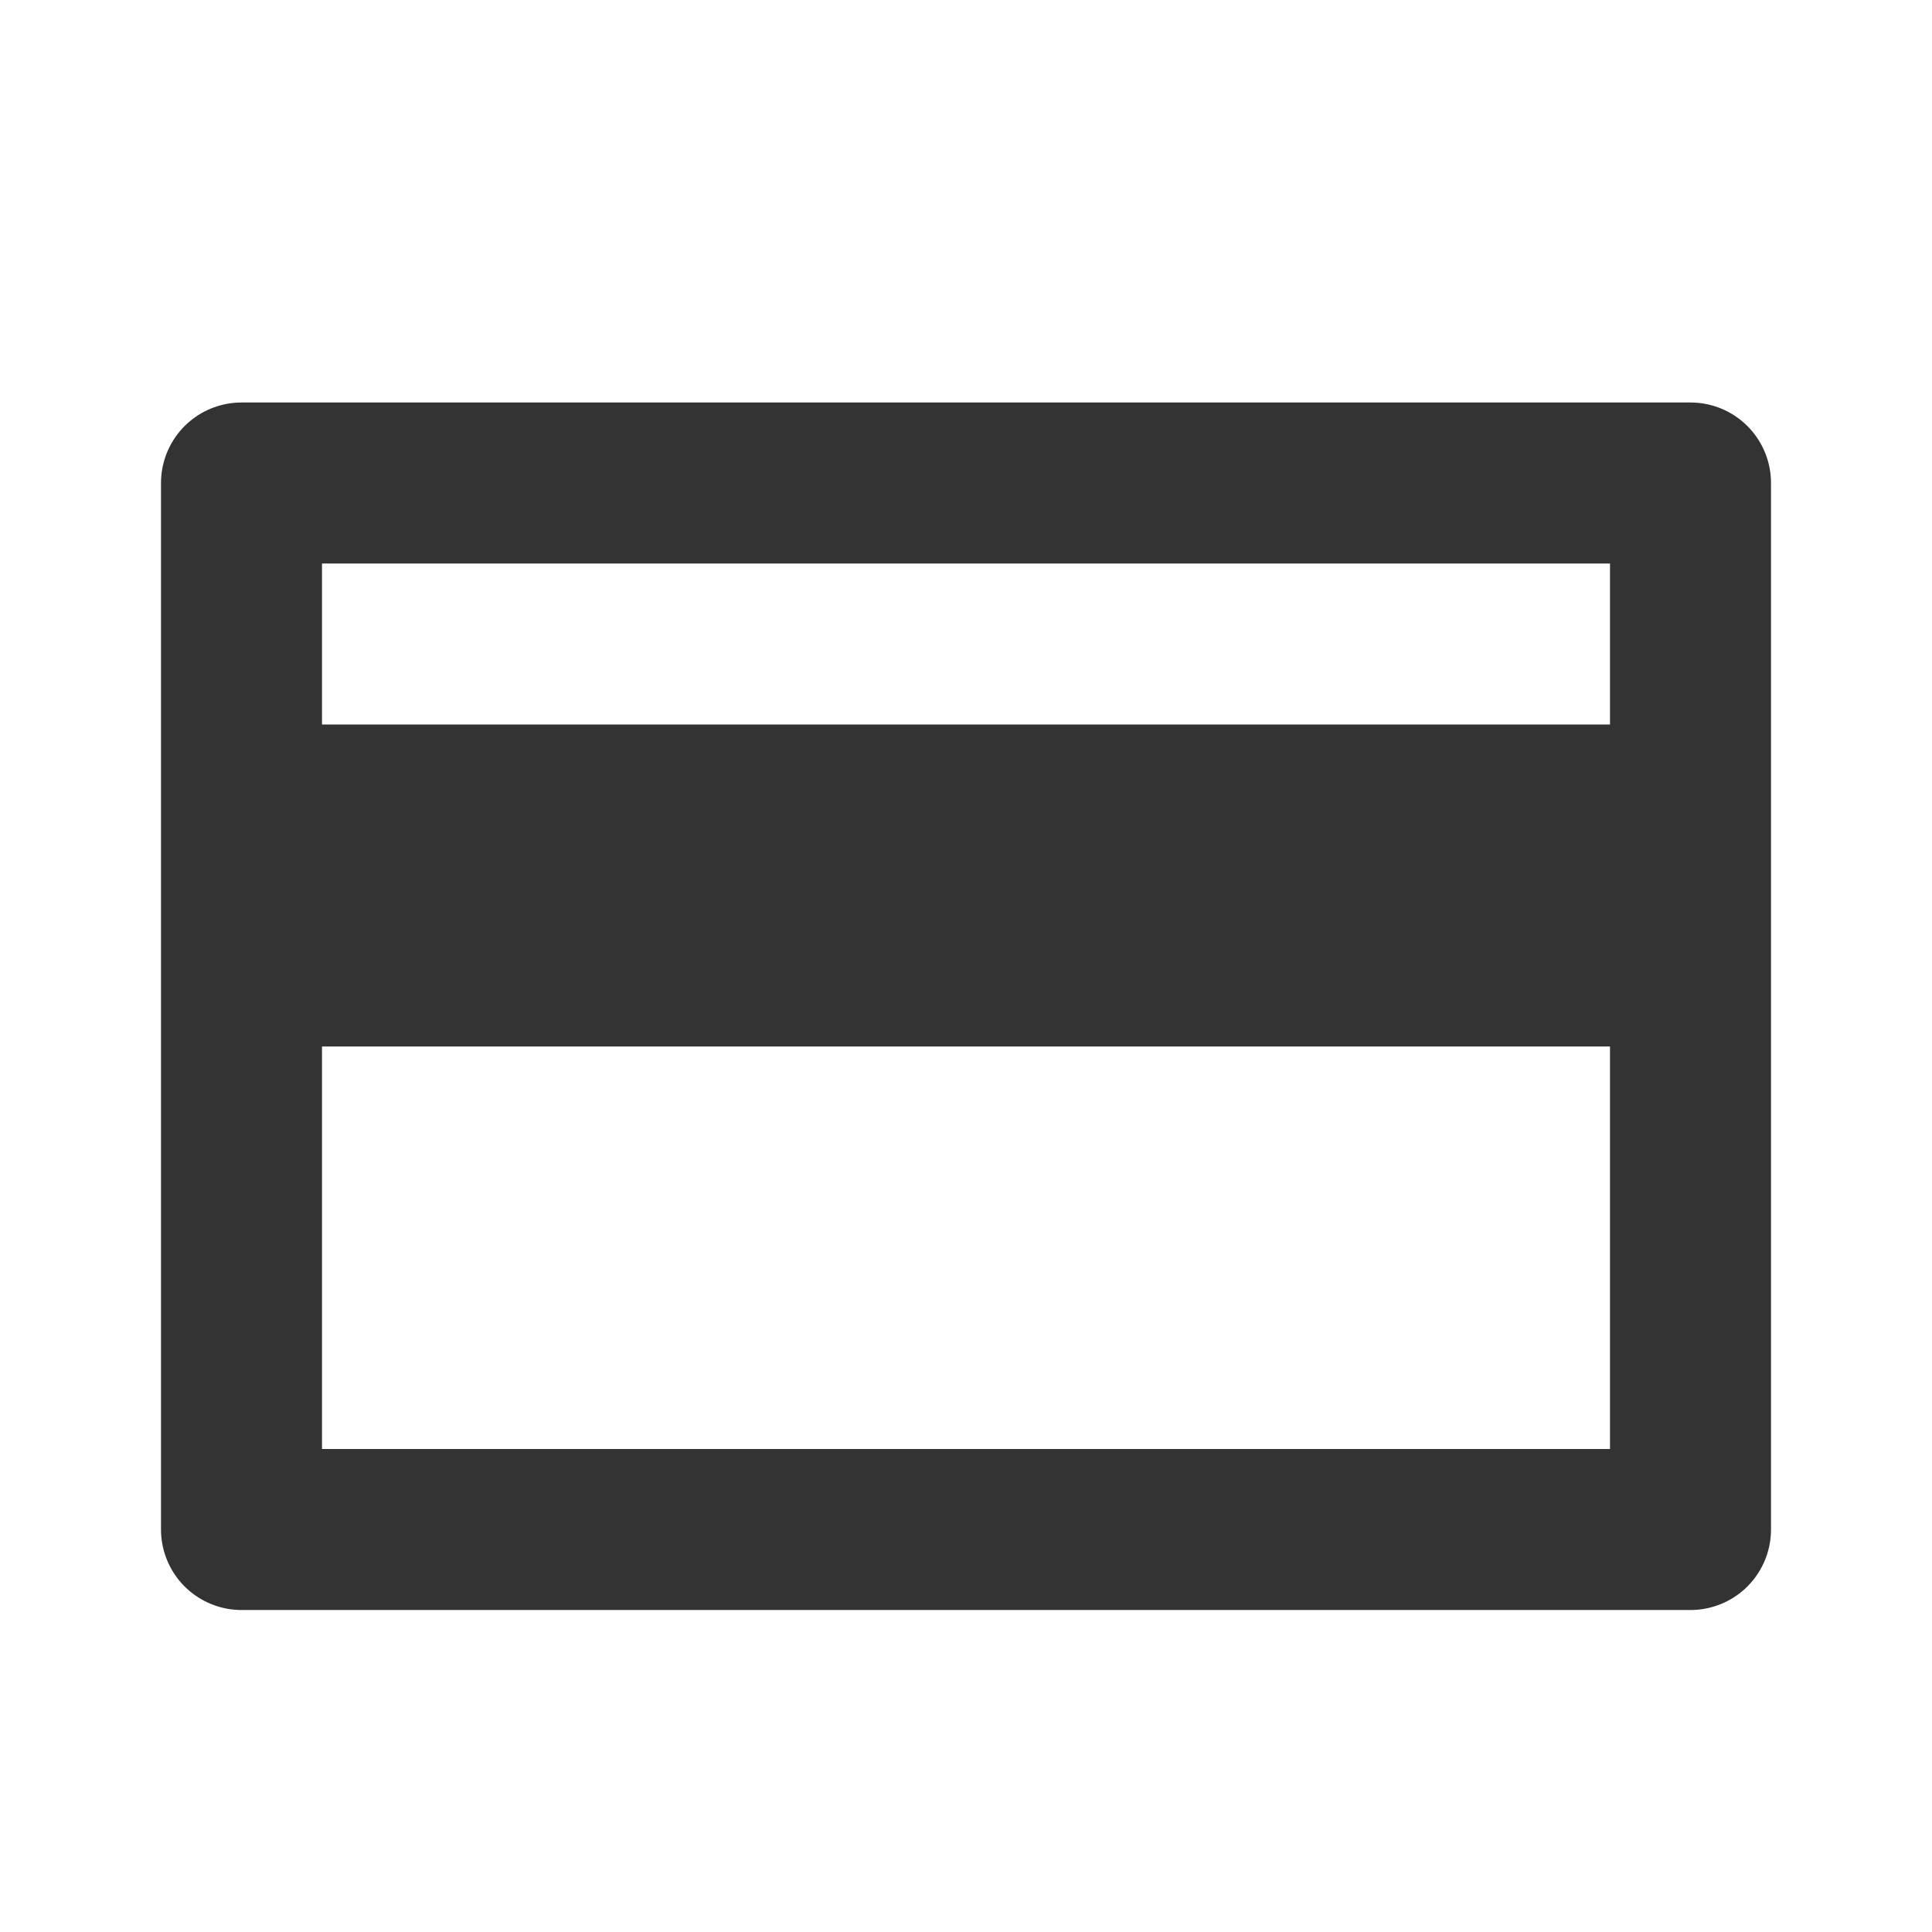
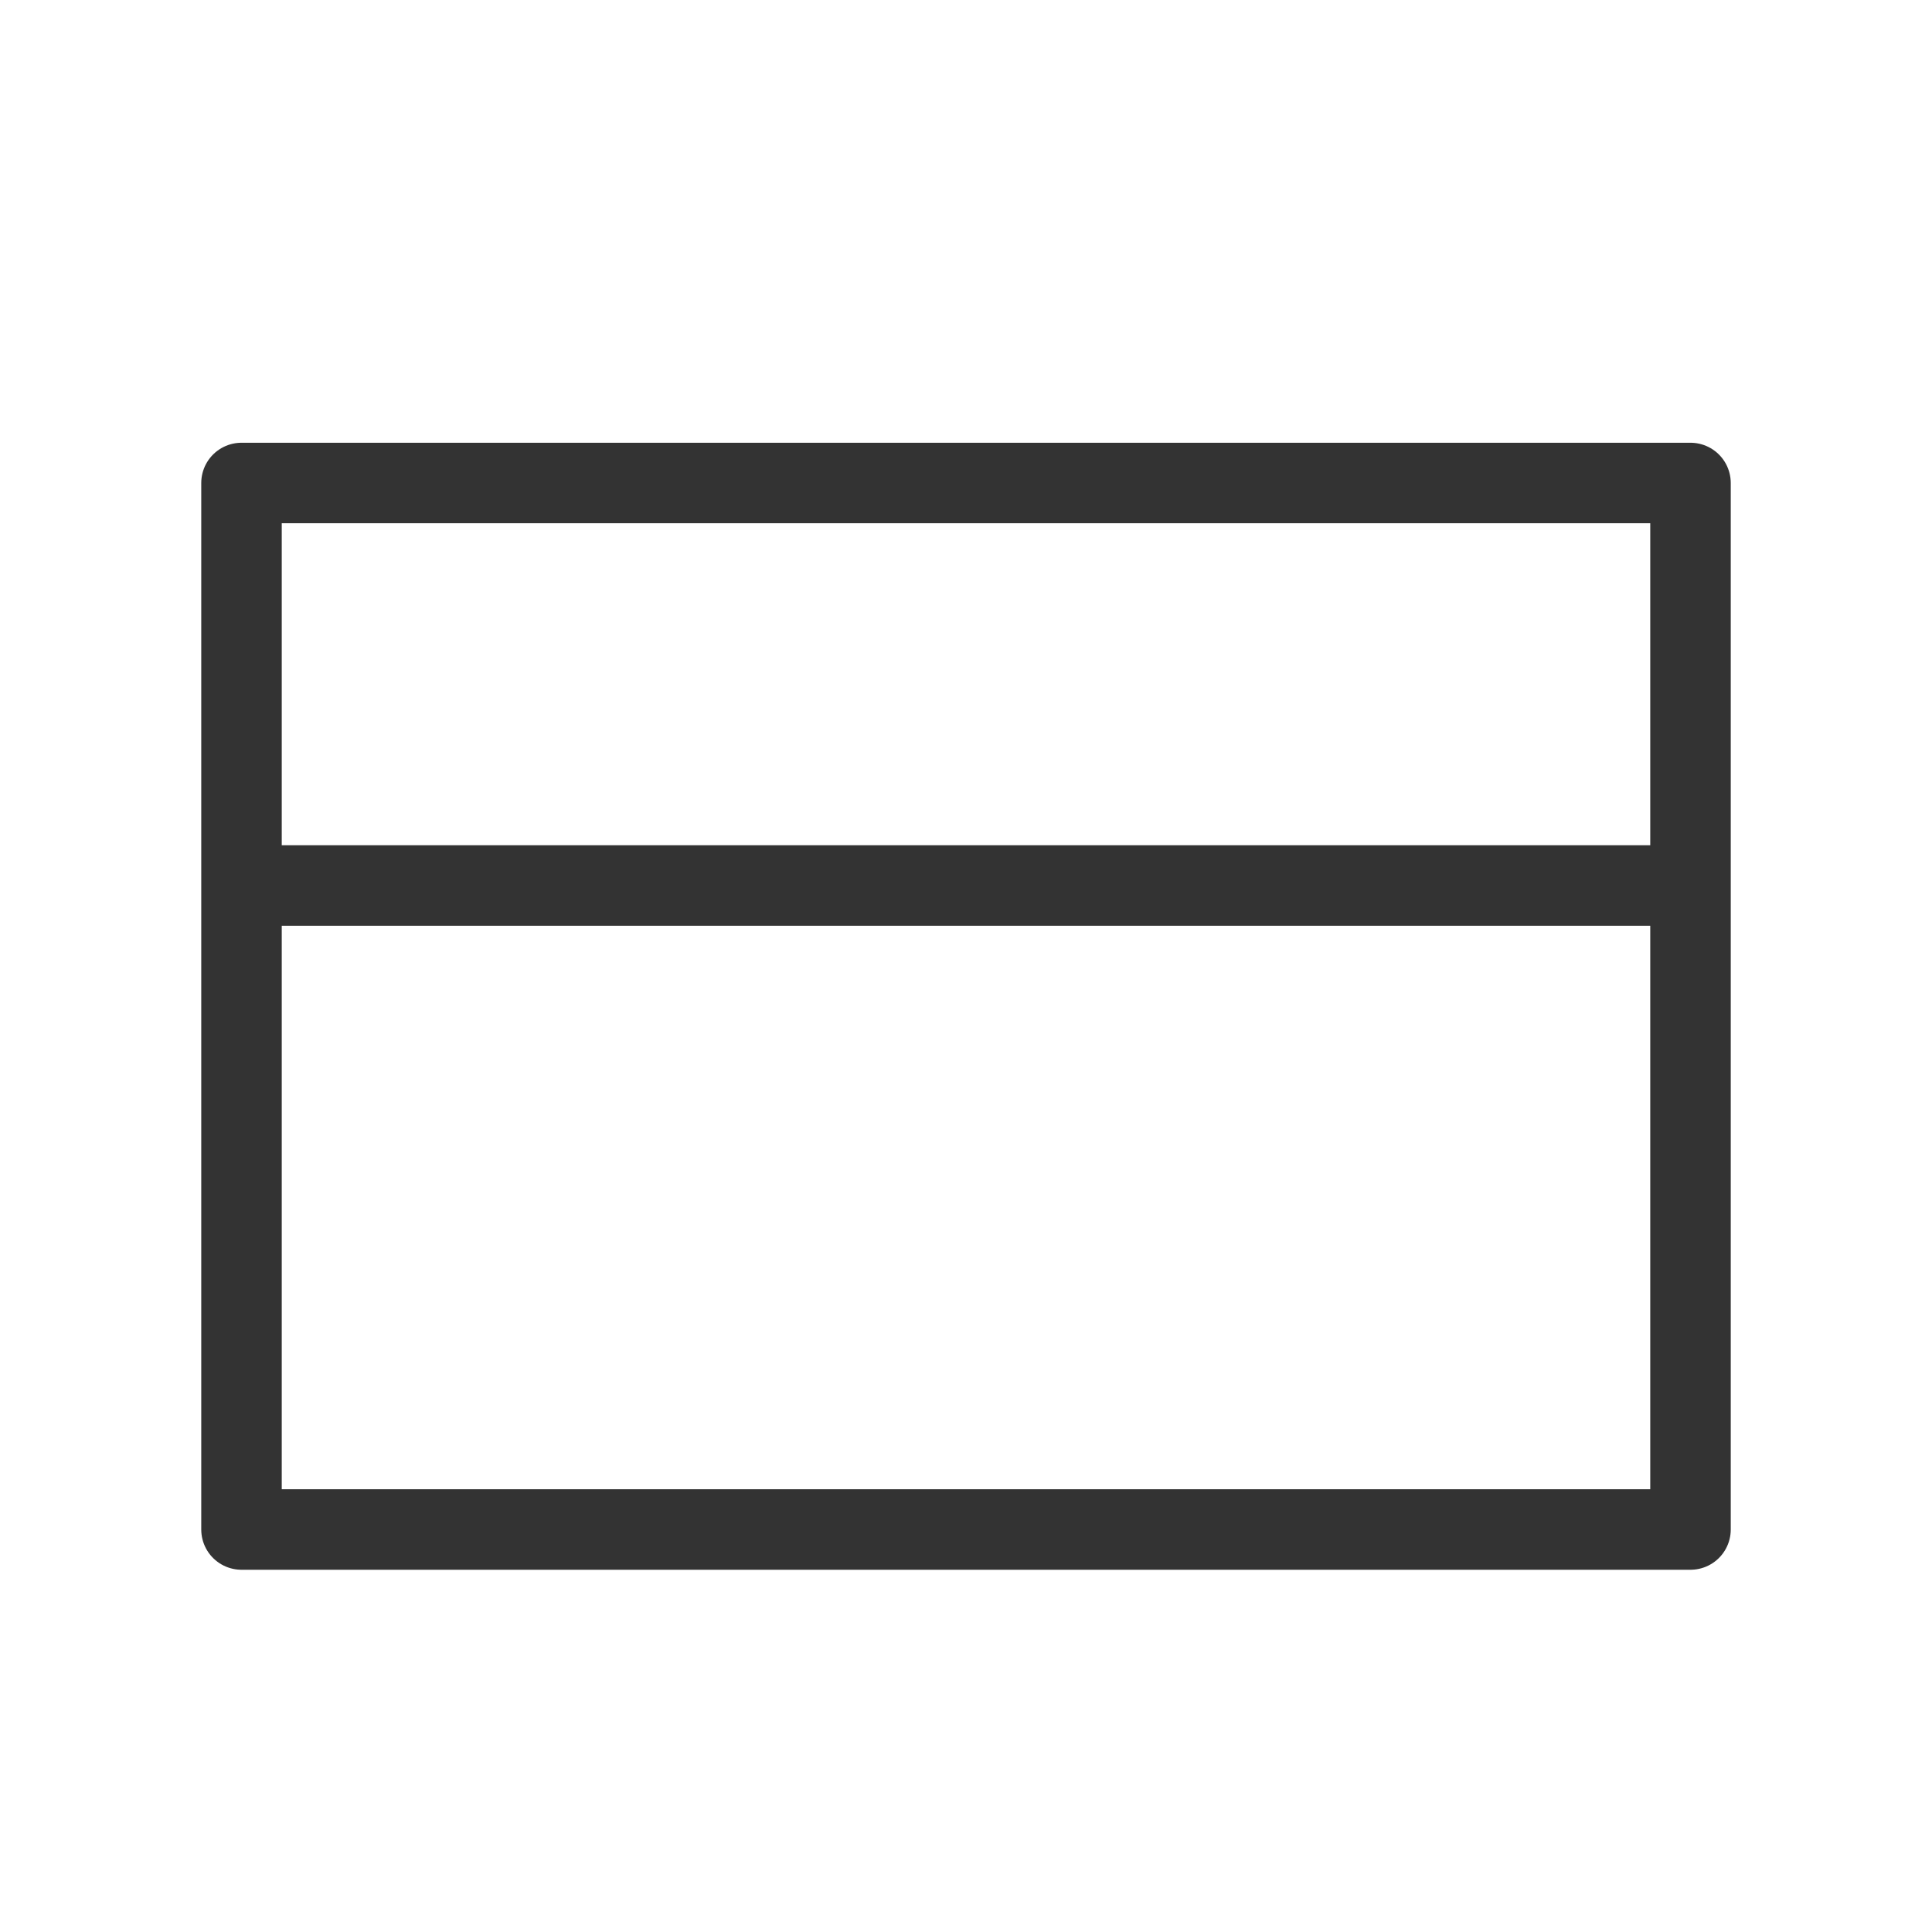
<svg xmlns="http://www.w3.org/2000/svg" width="24" height="24" fill="none" viewBox="0 0 24 24">
-   <path stroke="#333" stroke-linecap="round" stroke-linejoin="round" stroke-width="2" d="M3 6H21V19H3z" />
-   <path stroke="#333" stroke-width="4" d="M3 11h18" />
+   <path stroke="#333" stroke-linecap="round" stroke-linejoin="round" strokeWidth="2" d="M3 6H21V19H3z" />
+   <path stroke="#333" strokeWidth="4" d="M3 11h18" />
</svg>
